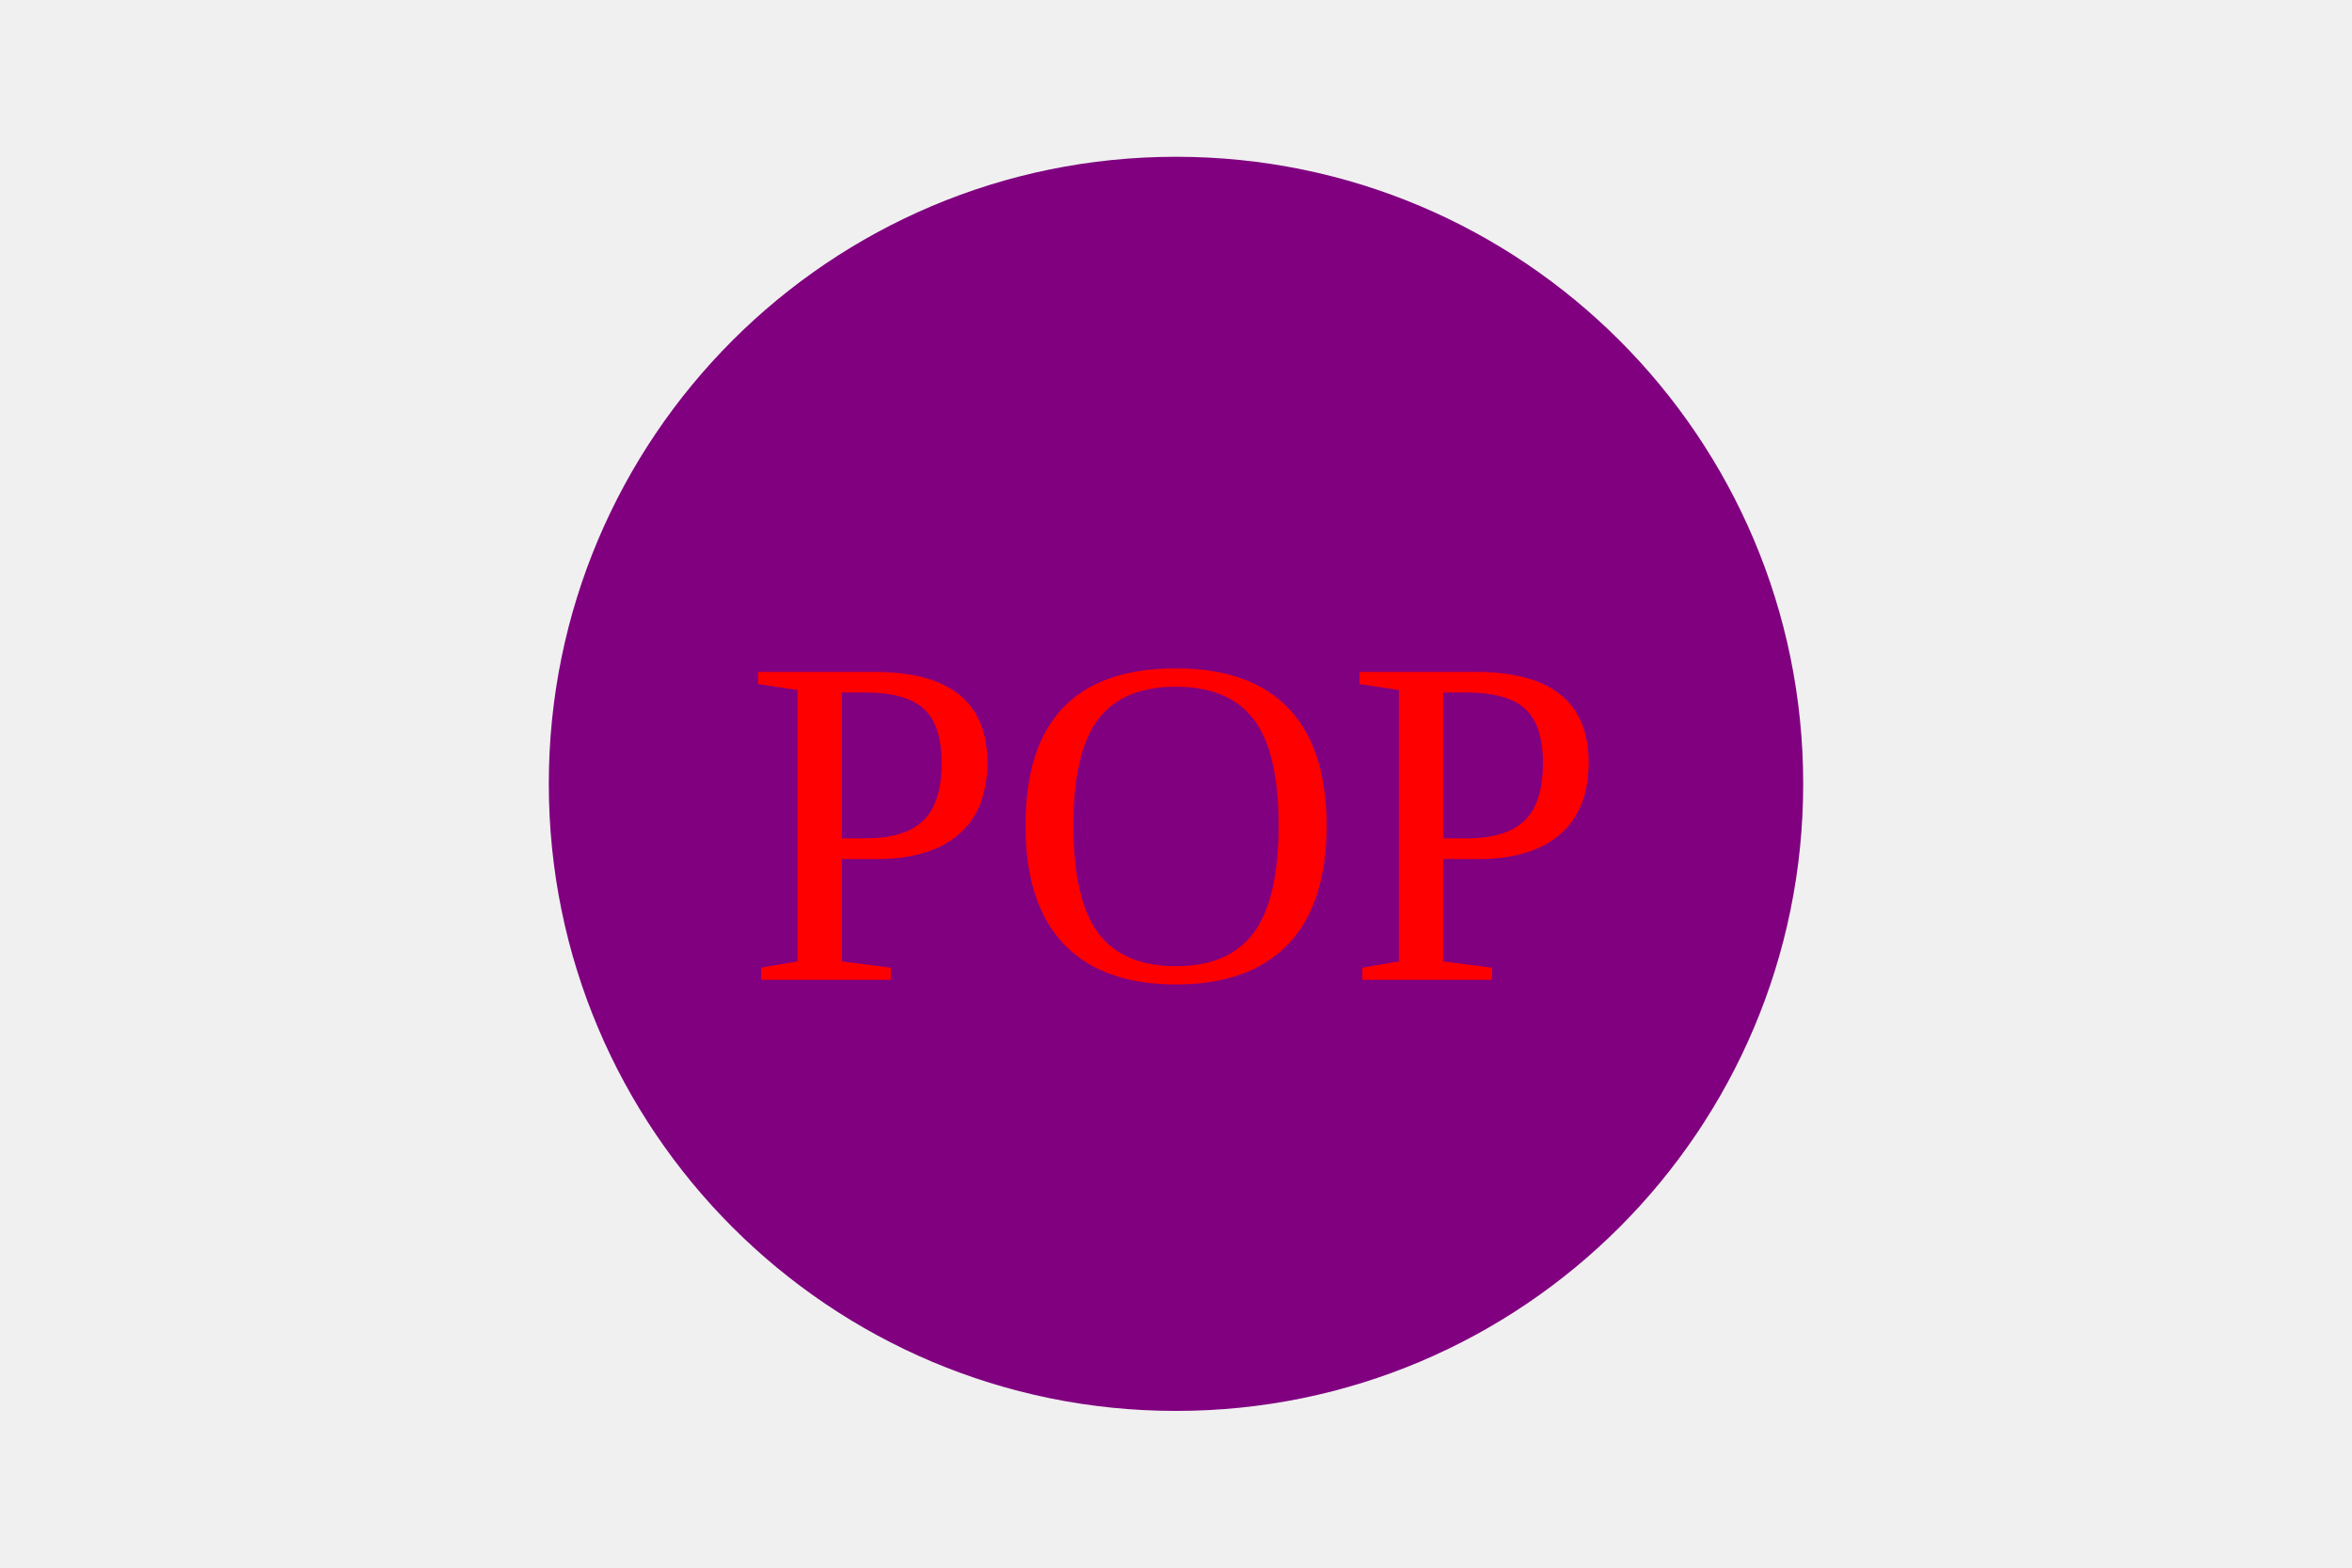
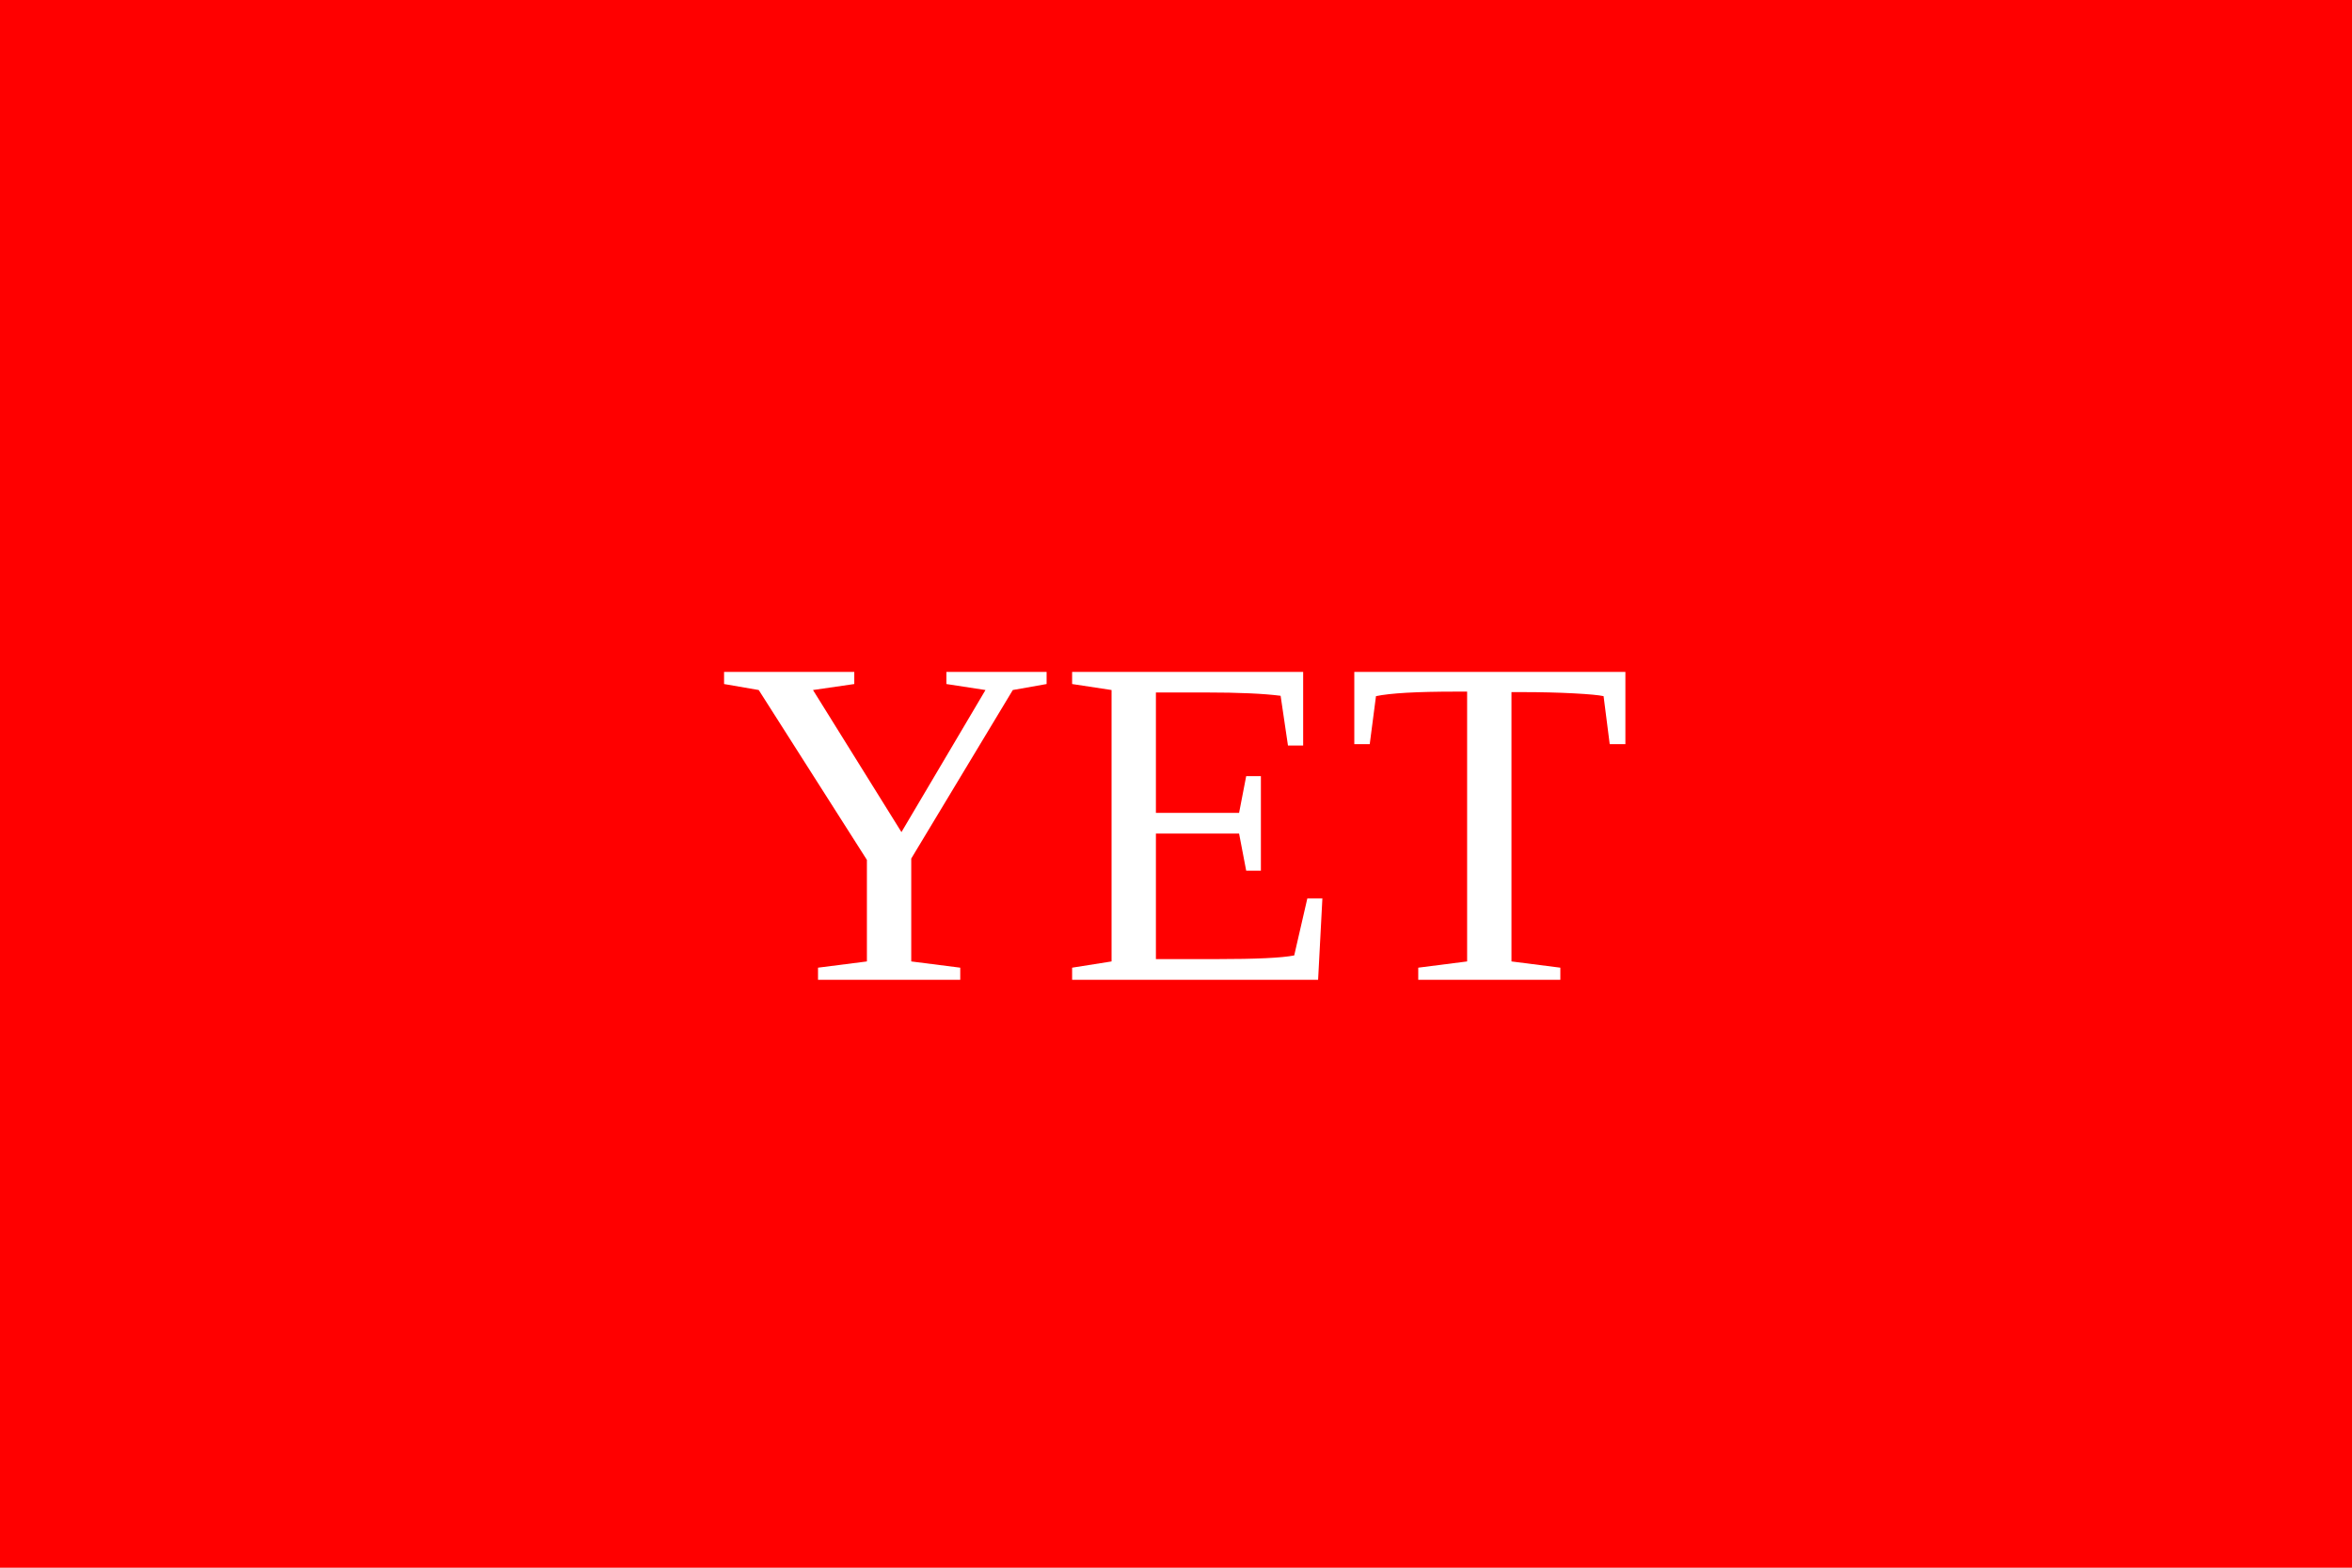
<svg xmlns="http://www.w3.org/2000/svg" version="1.1" width="300" height="200">
-   <circle cx="150" cy="100" r="80" fill="purple" />
-   <text x="150" y="125" font-size="60" text-anchor="middle" fill="Red">POP</text>
+   <rect width="300" height="200" fill="red" />
+   <text x="150" y="125" font-size="60" text-anchor="middle" fill="white">YET</text>
</svg>
